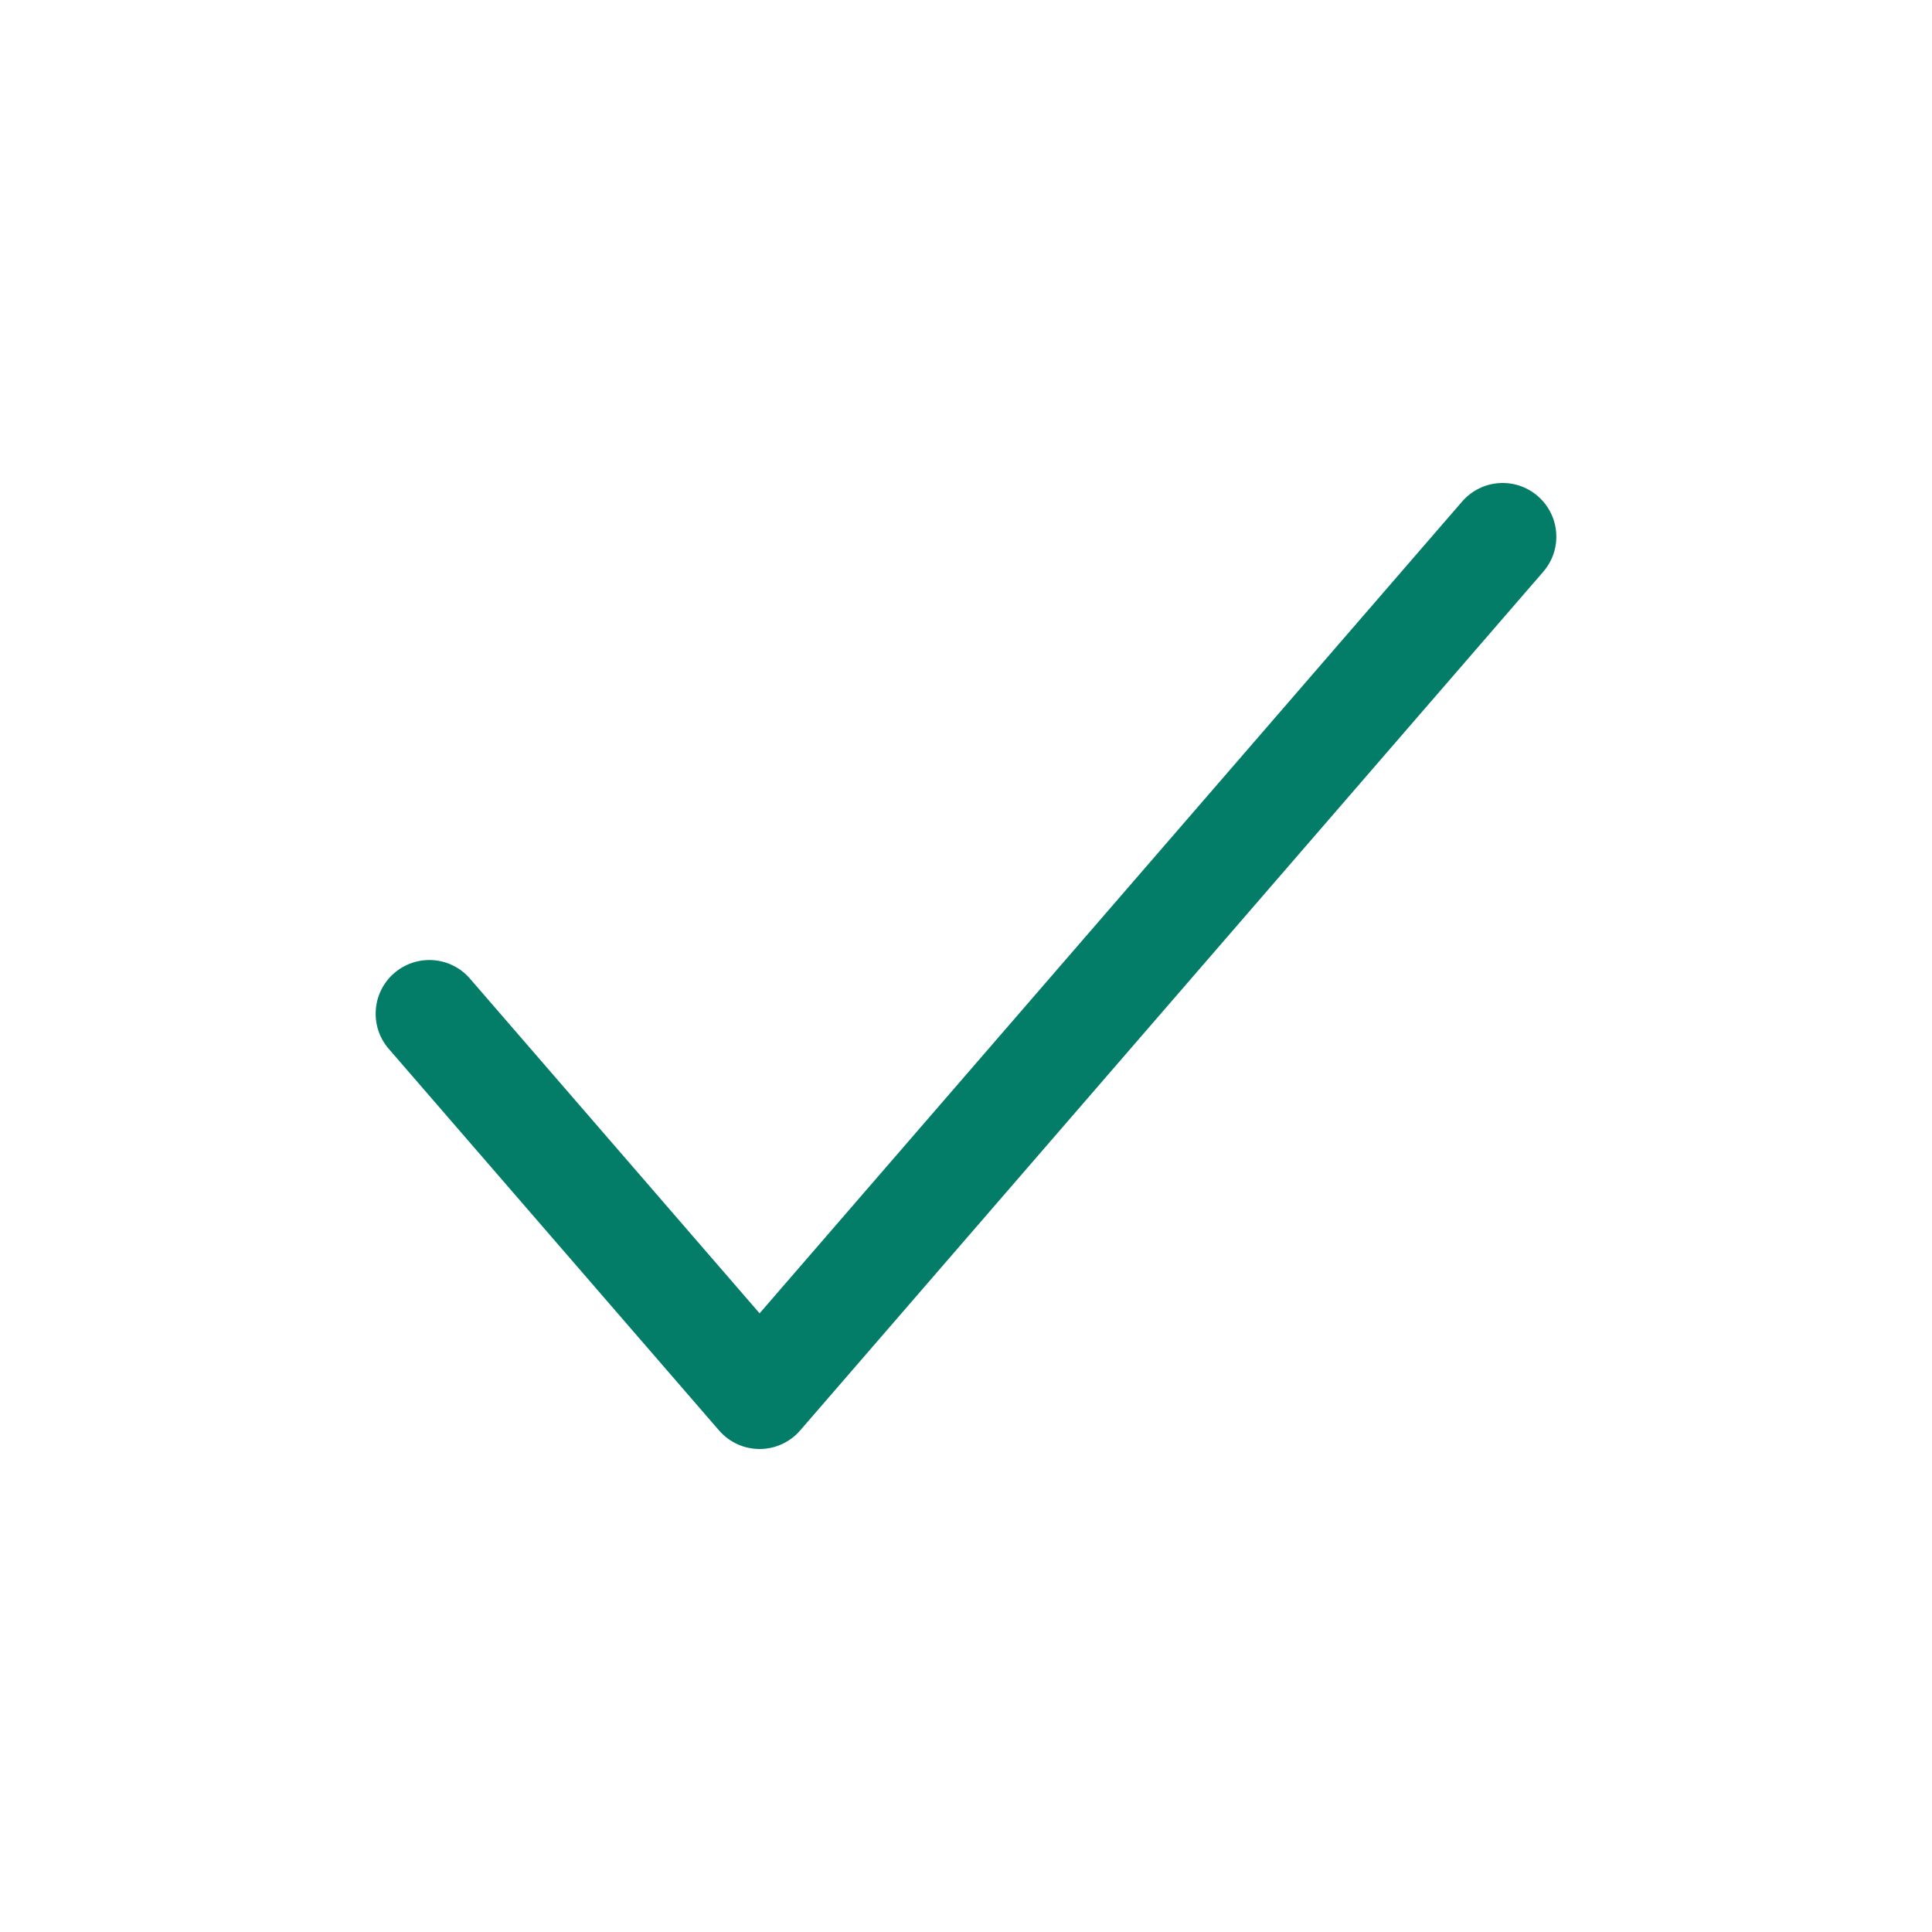
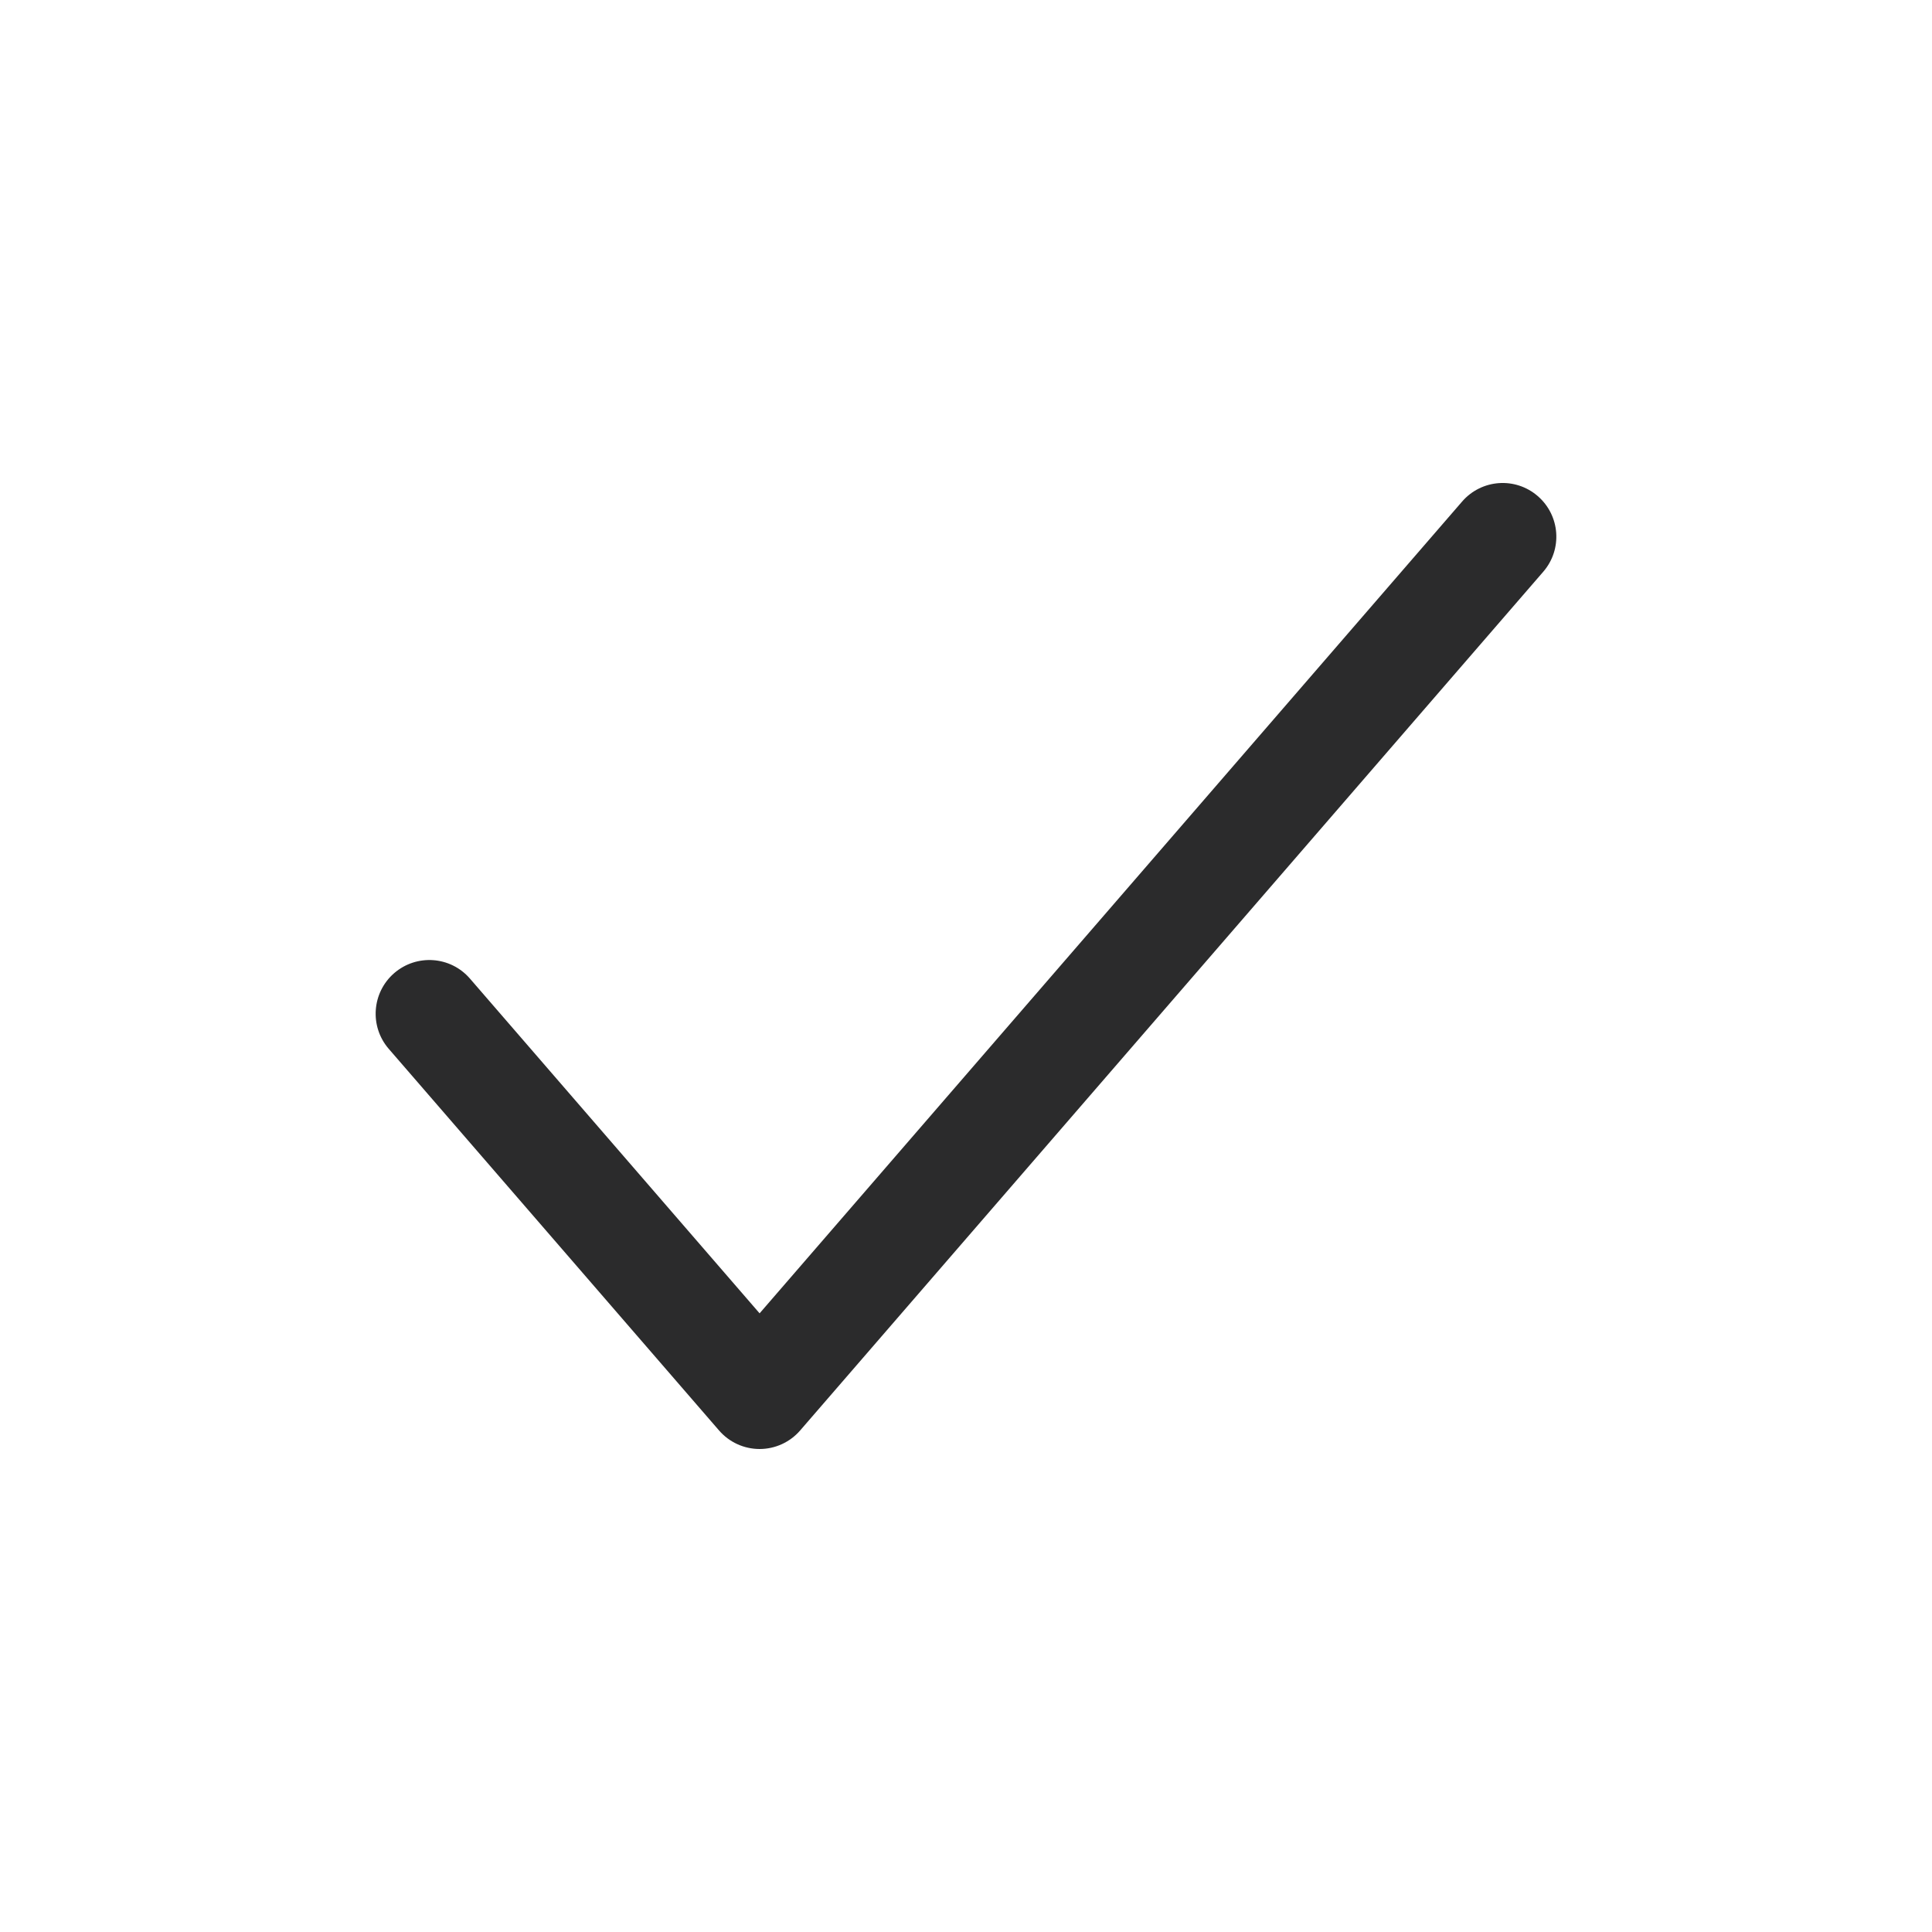
<svg xmlns="http://www.w3.org/2000/svg" width="18" height="18" viewBox="0 0 18 18" fill="none">
-   <path fill-rule="evenodd" clip-rule="evenodd" d="M14.327 4.622C14.536 4.803 14.559 5.118 14.378 5.327L7.455 13.327C7.36 13.437 7.222 13.5 7.077 13.5C6.932 13.5 6.794 13.437 6.699 13.327L3.622 9.772C3.441 9.563 3.464 9.247 3.673 9.066C3.882 8.886 4.197 8.908 4.378 9.117L7.077 12.236L13.622 4.673C13.803 4.464 14.118 4.441 14.327 4.622Z" fill="#037D67" />
+   <path fill-rule="evenodd" clip-rule="evenodd" d="M14.327 4.622C14.536 4.803 14.559 5.118 14.378 5.327L7.455 13.327C7.36 13.437 7.222 13.5 7.077 13.5C6.932 13.5 6.794 13.437 6.699 13.327L3.622 9.772C3.441 9.563 3.464 9.247 3.673 9.066C3.882 8.886 4.197 8.908 4.378 9.117L7.077 12.236L13.622 4.673C13.803 4.464 14.118 4.441 14.327 4.622Z" fill="#2B2B2C" />
</svg>
